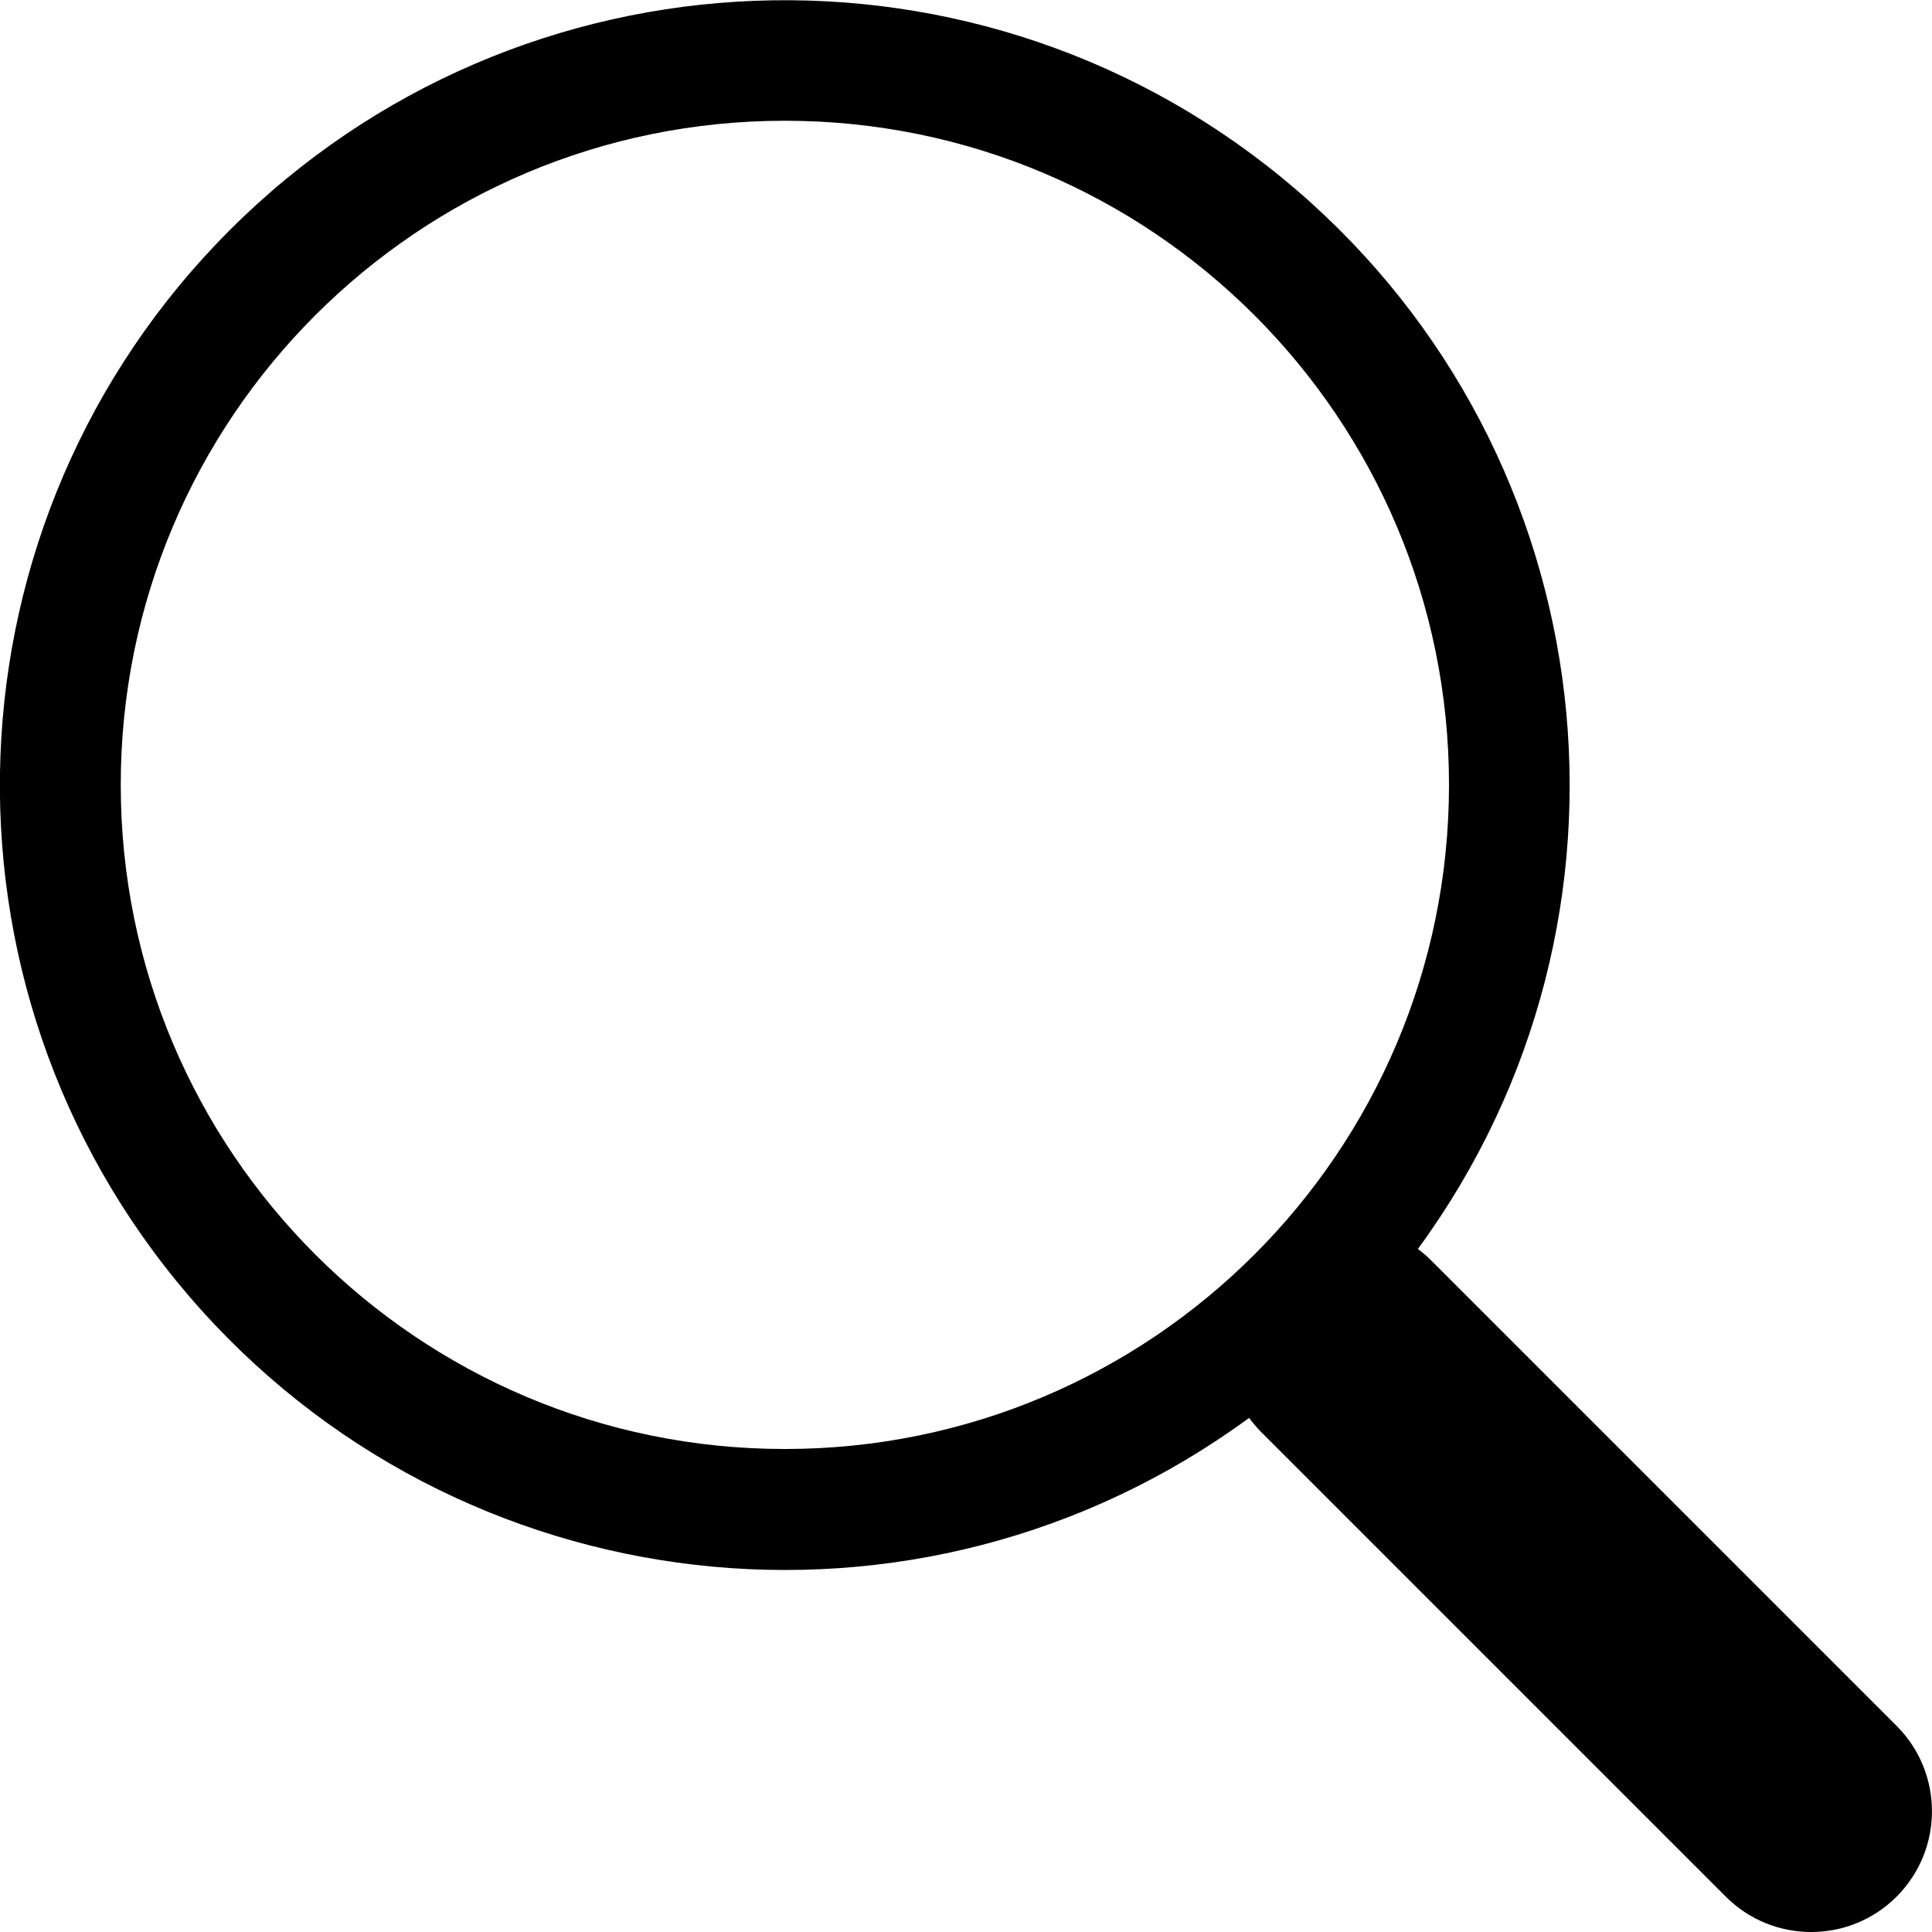
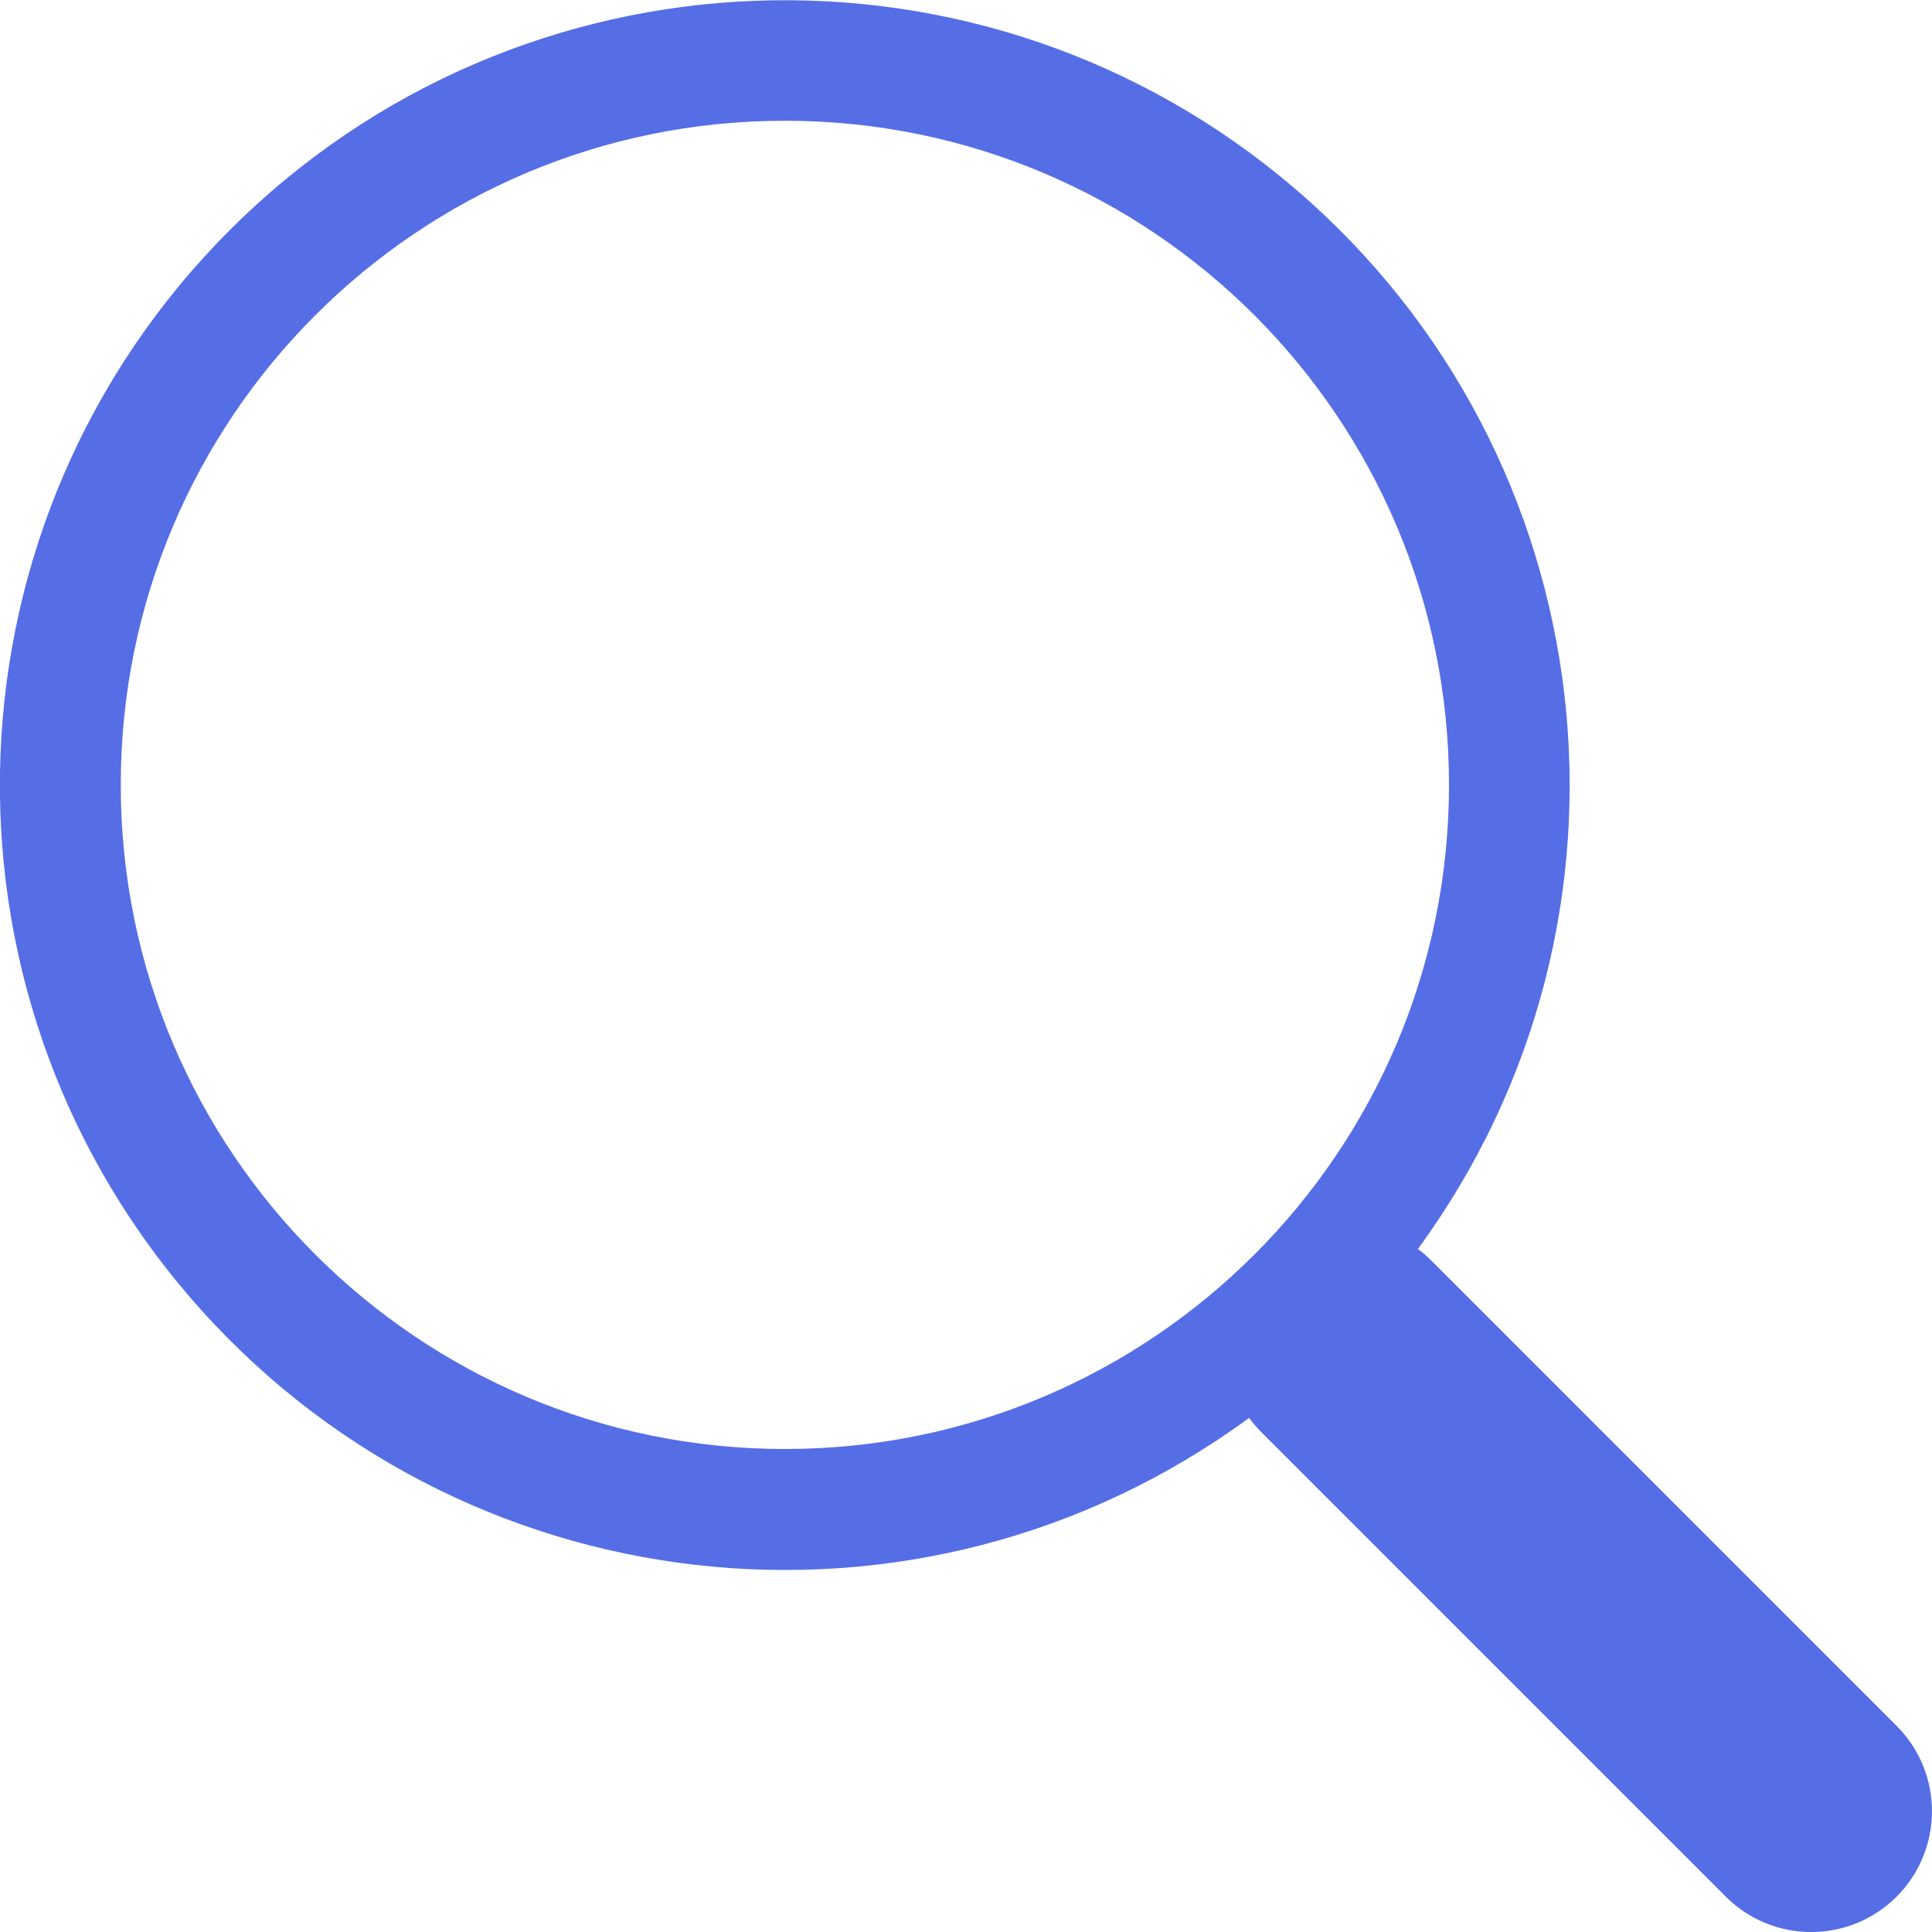
- <svg xmlns="http://www.w3.org/2000/svg" width="16" height="16" fill="currentColor" class="bi bi-search" viewBox="0 0 16 16">
+ <svg xmlns="http://www.w3.org/2000/svg" width="16" height="16" fill="#556EE6" class="bi bi-search" viewBox="0 0 16 16">
  <path d="M11.742 10.344a6.5 6.5 0 1 0-1.397 1.398h-.001c.03.04.062.078.098.115l3.85 3.85a1 1 0 0 0 1.415-1.414l-3.85-3.85a1.007 1.007 0 0 0-.115-.1zM12 6.5a5.5 5.5 0 1 1-11 0 5.5 5.5 0 0 1 11 0z" />
</svg>
